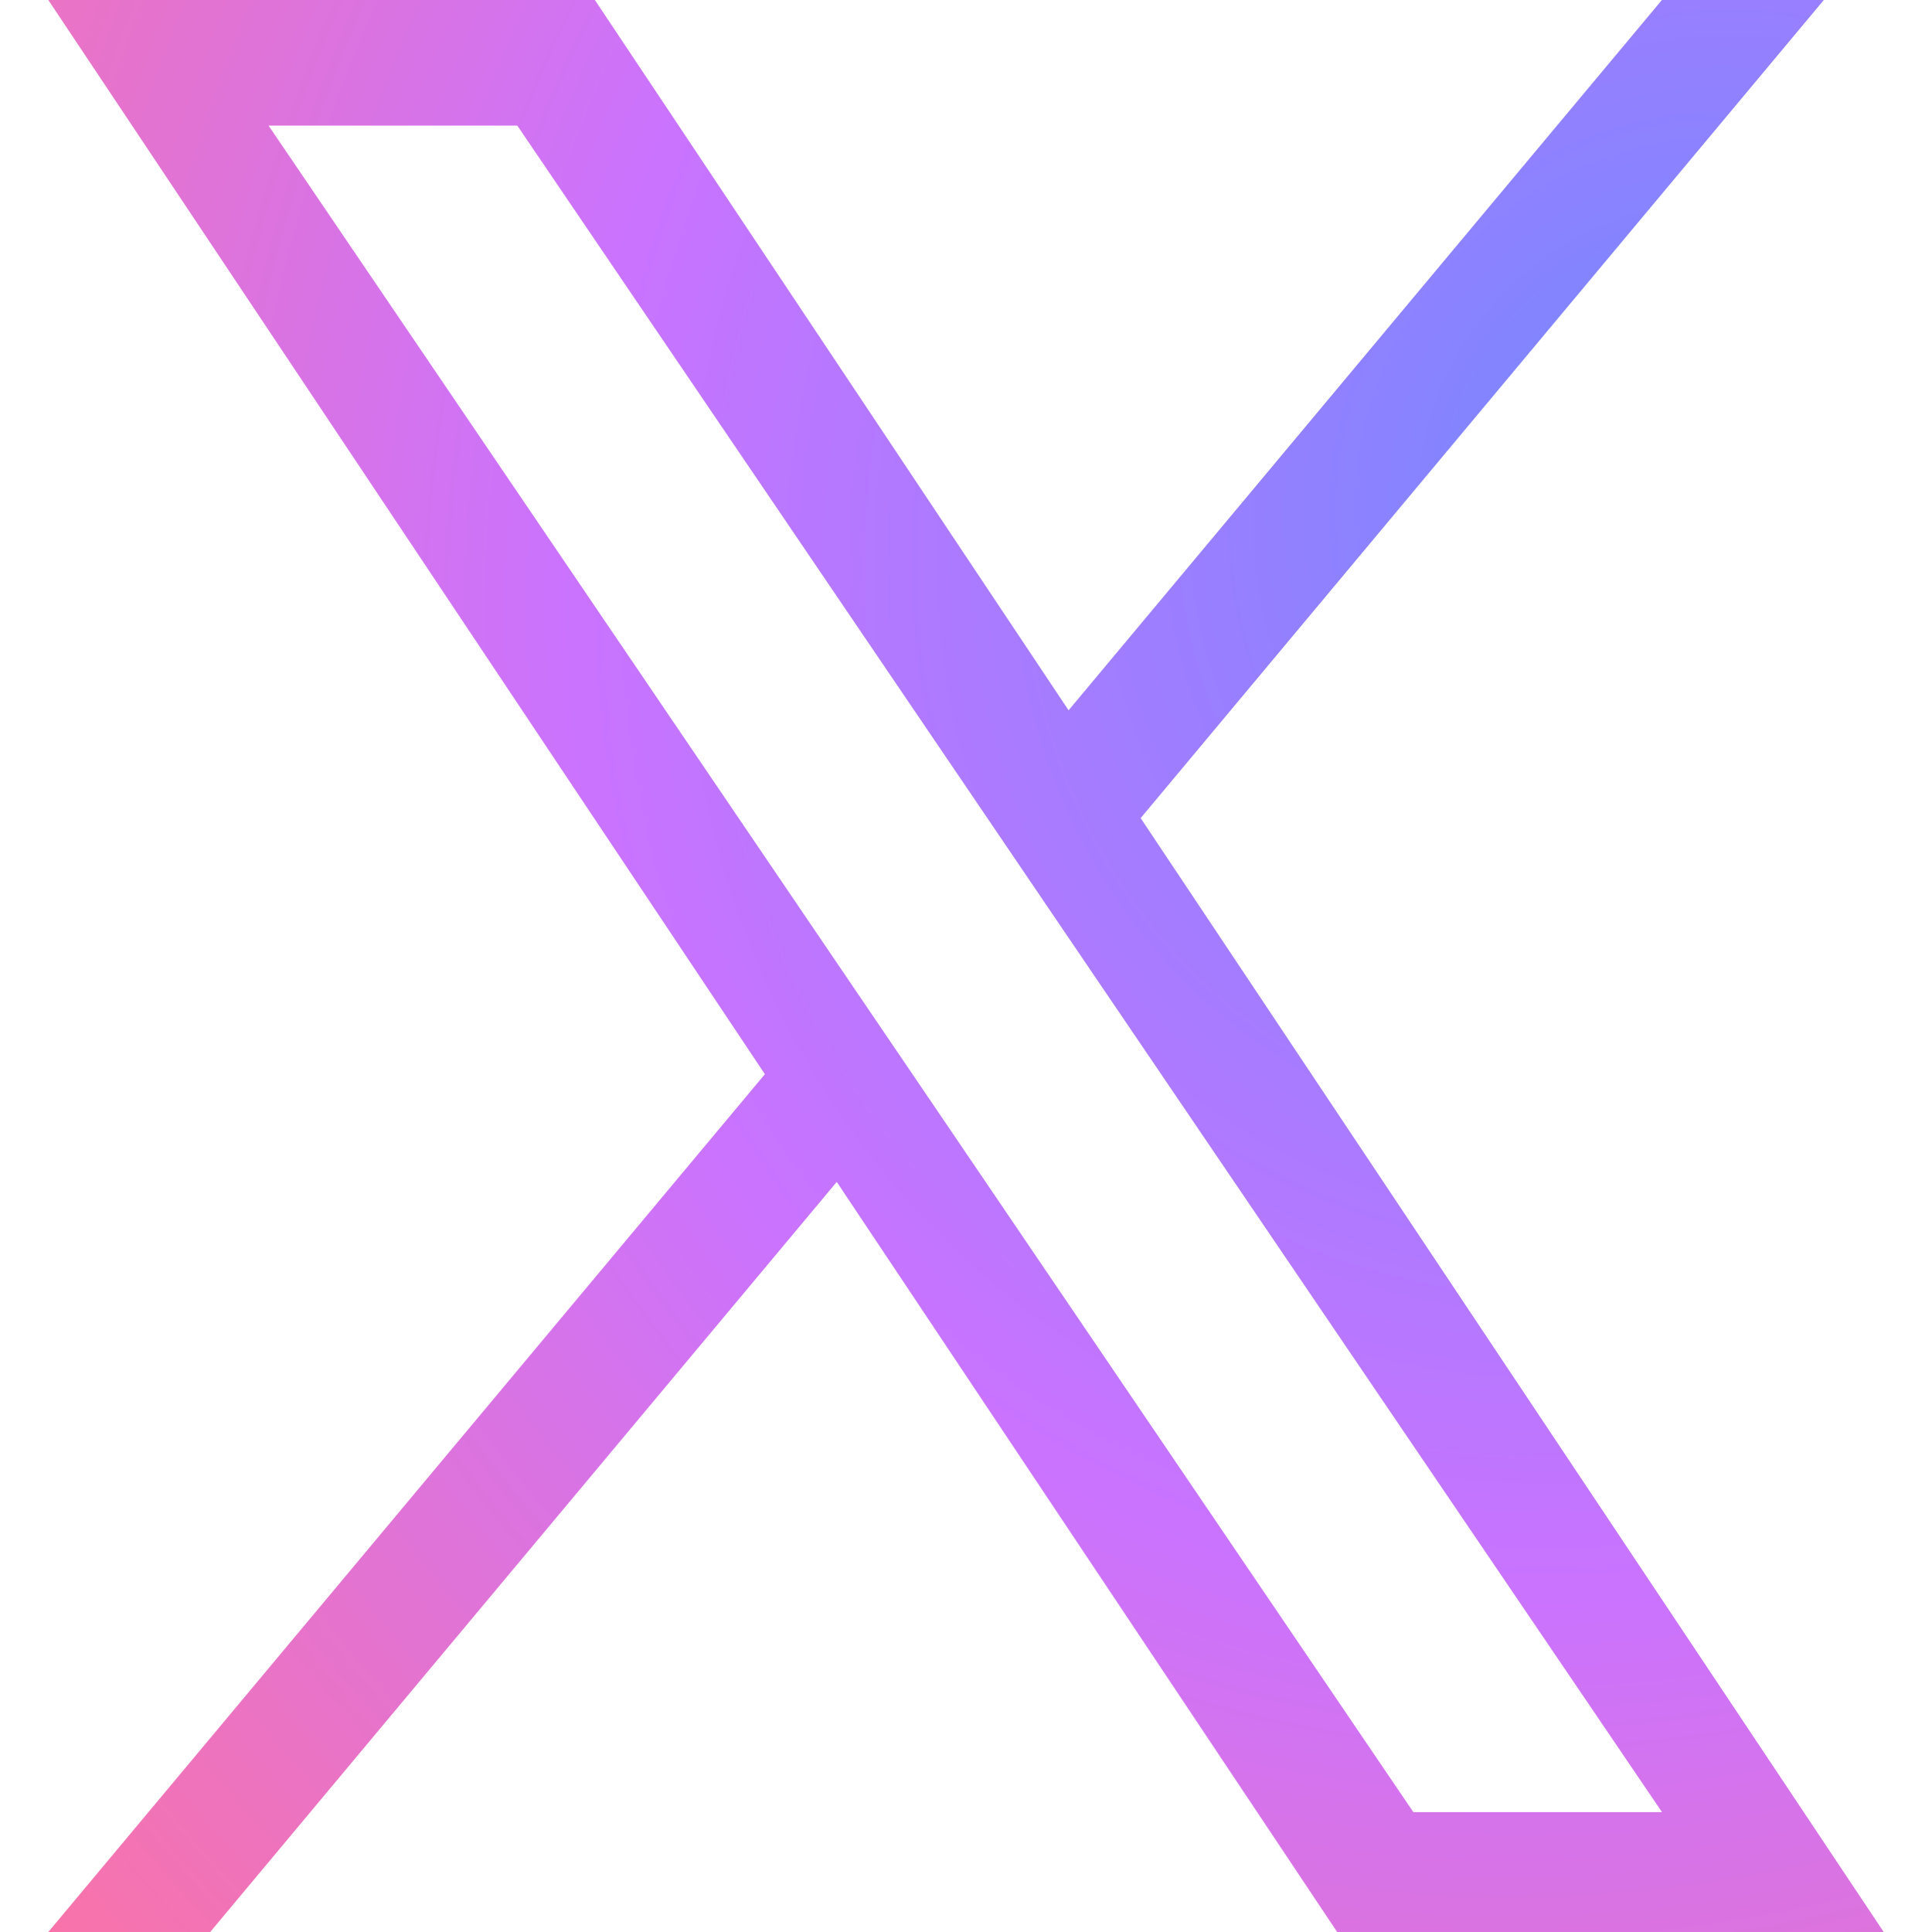
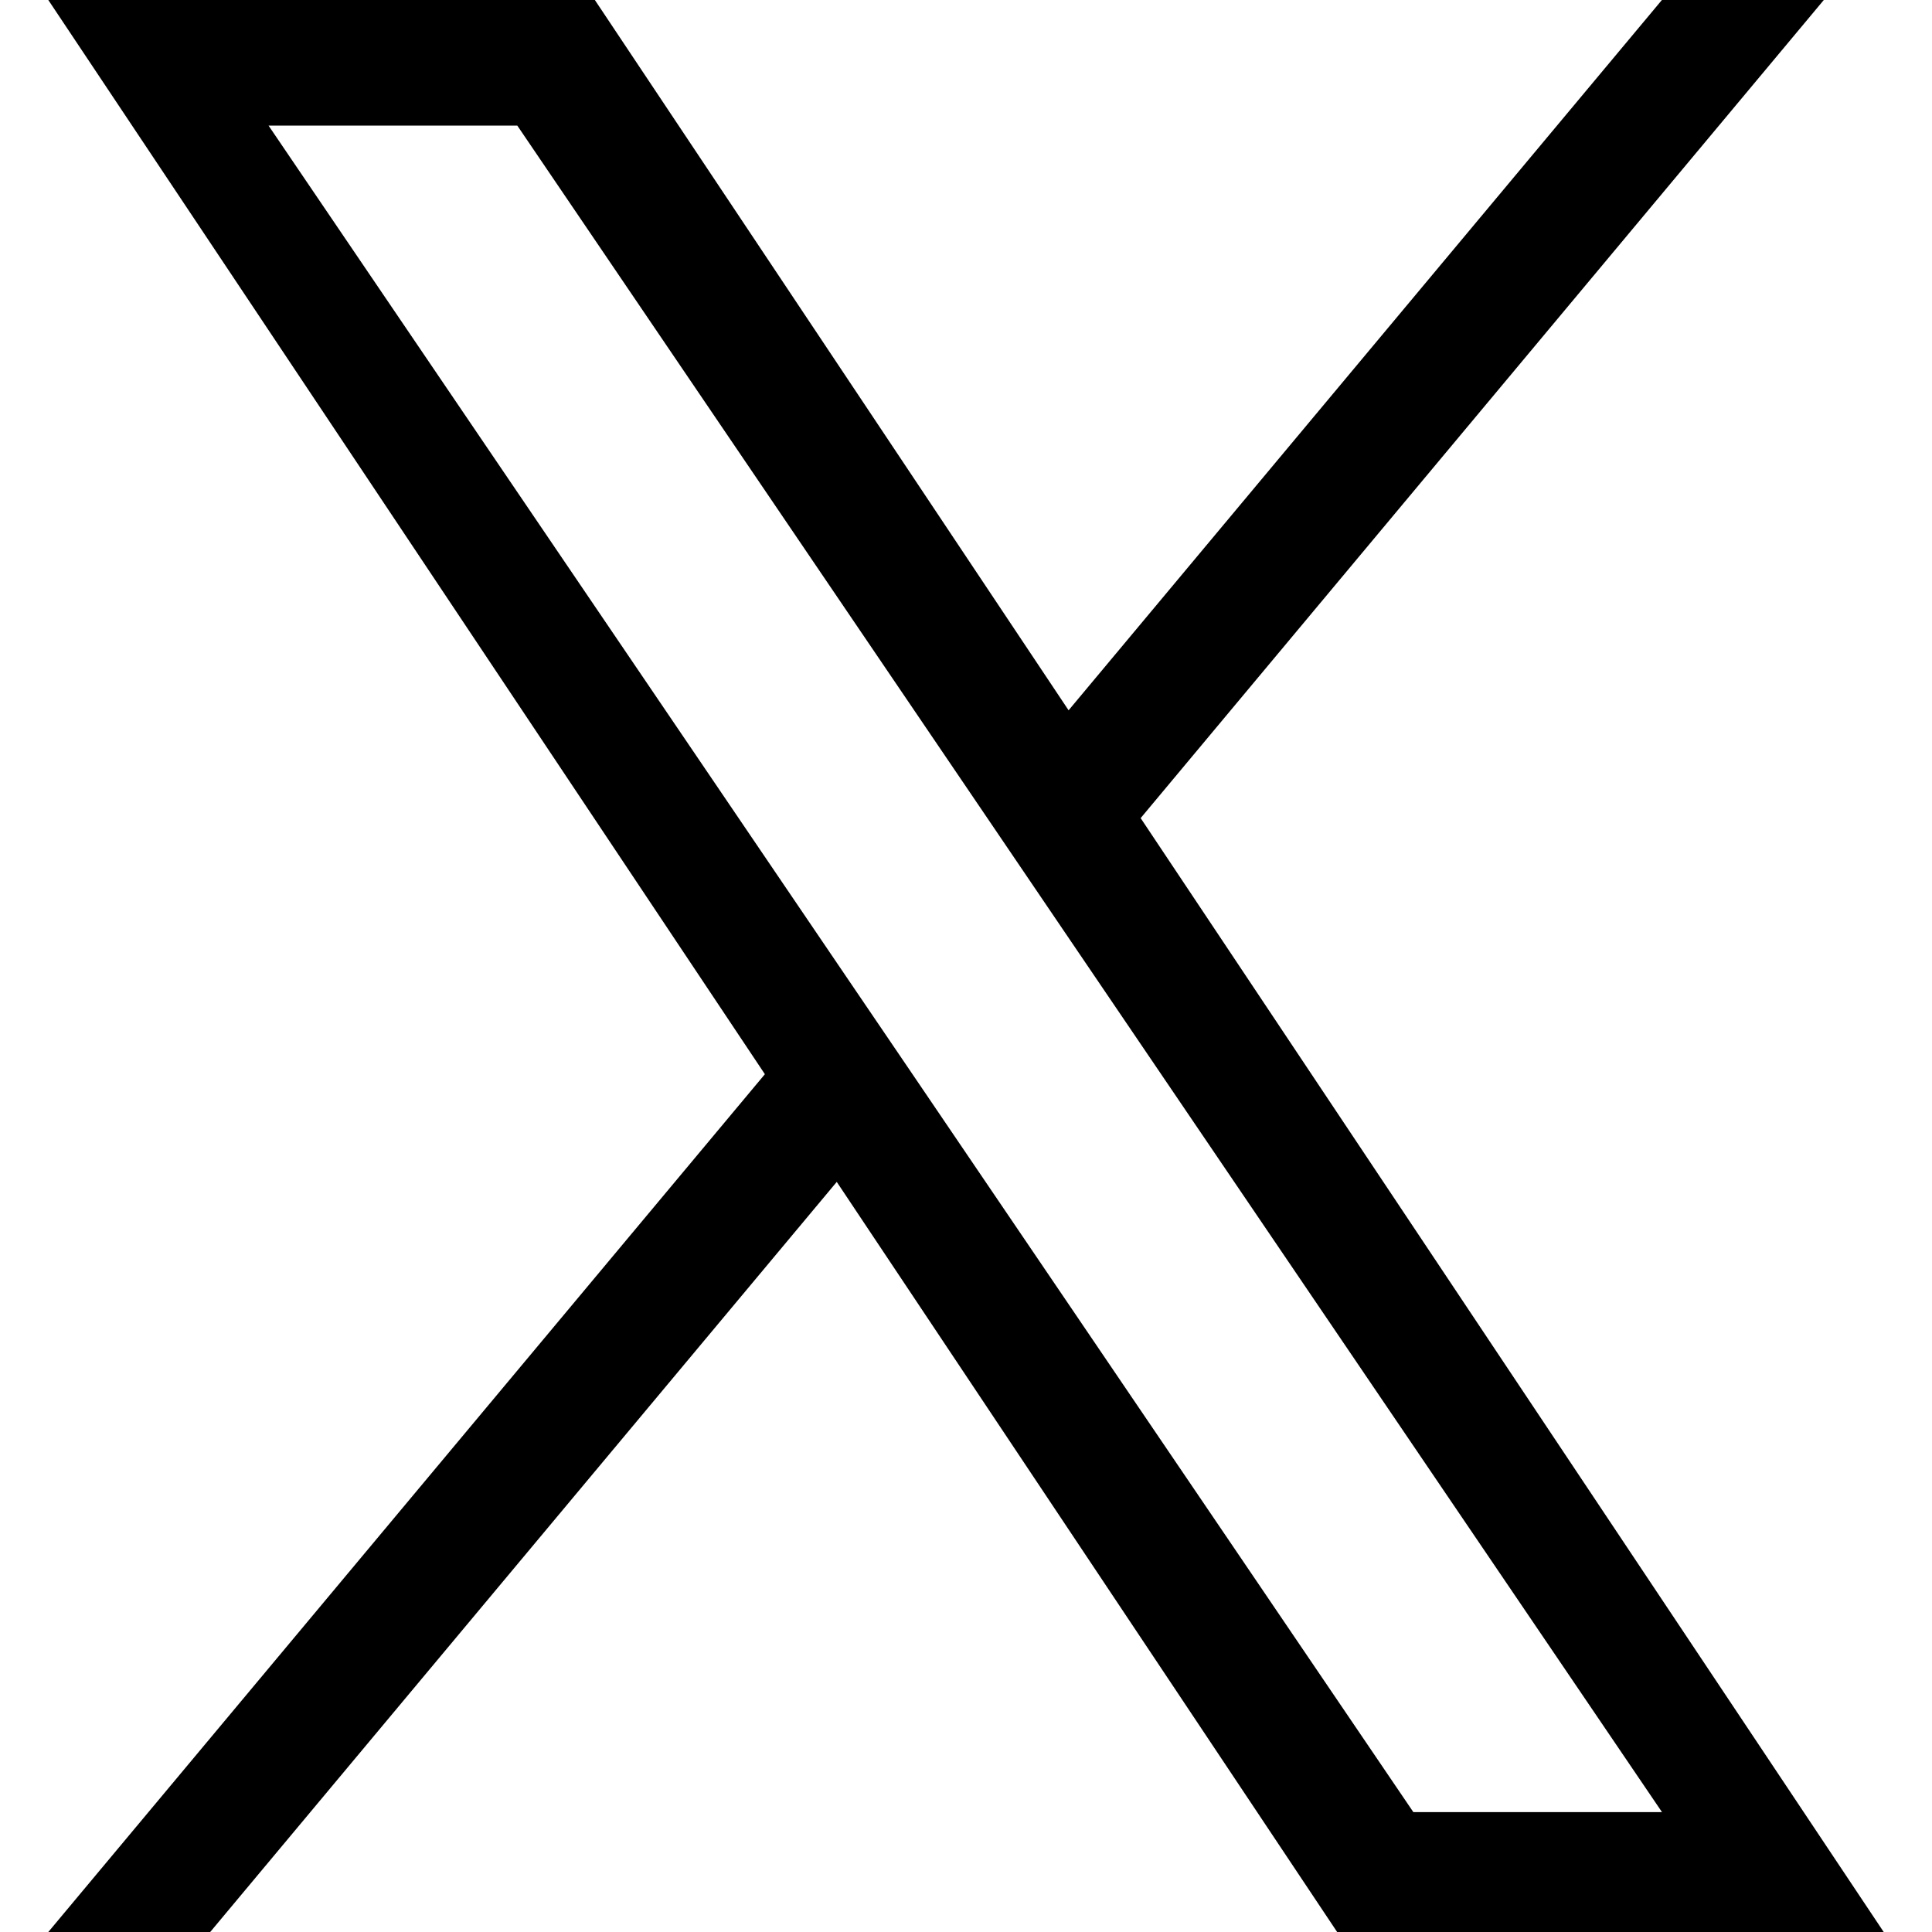
<svg xmlns="http://www.w3.org/2000/svg" width="20" height="20" viewBox="0 0 20 20" fill="none">
  <path d="M11.808 8.469L18.88 0H17.204L11.062 7.353L6.158 0H0.5L7.918 11.12L0.5 20H2.176L8.662 12.235L13.842 20H19.5L11.808 8.469ZM9.512 11.217L8.76 10.11L2.78 1.3H5.355L10.181 8.41L10.932 9.517L17.205 18.759H14.631L9.512 11.217Z" fill="url(#paint0_radial_0_1930)" />
  <defs>
    <radialGradient id="paint0_radial_0_1930" cx="0" cy="0" r="1" gradientUnits="userSpaceOnUse" gradientTransform="translate(17.3302 4.82051) rotate(124.432) scale(24.3726 21.8238)">
-       <stop stop-color="#7388FF" />
-       <stop offset="0.503" stop-color="#CA73FF" />
-       <stop offset="1" stop-color="#FF739D" />
+       <stop stopColor="#7388FF" />
+       <stop offset="0.503" stopColor="#CA73FF" />
+       <stop offset="1" stopColor="#FF739D" />
    </radialGradient>
  </defs>
</svg>
